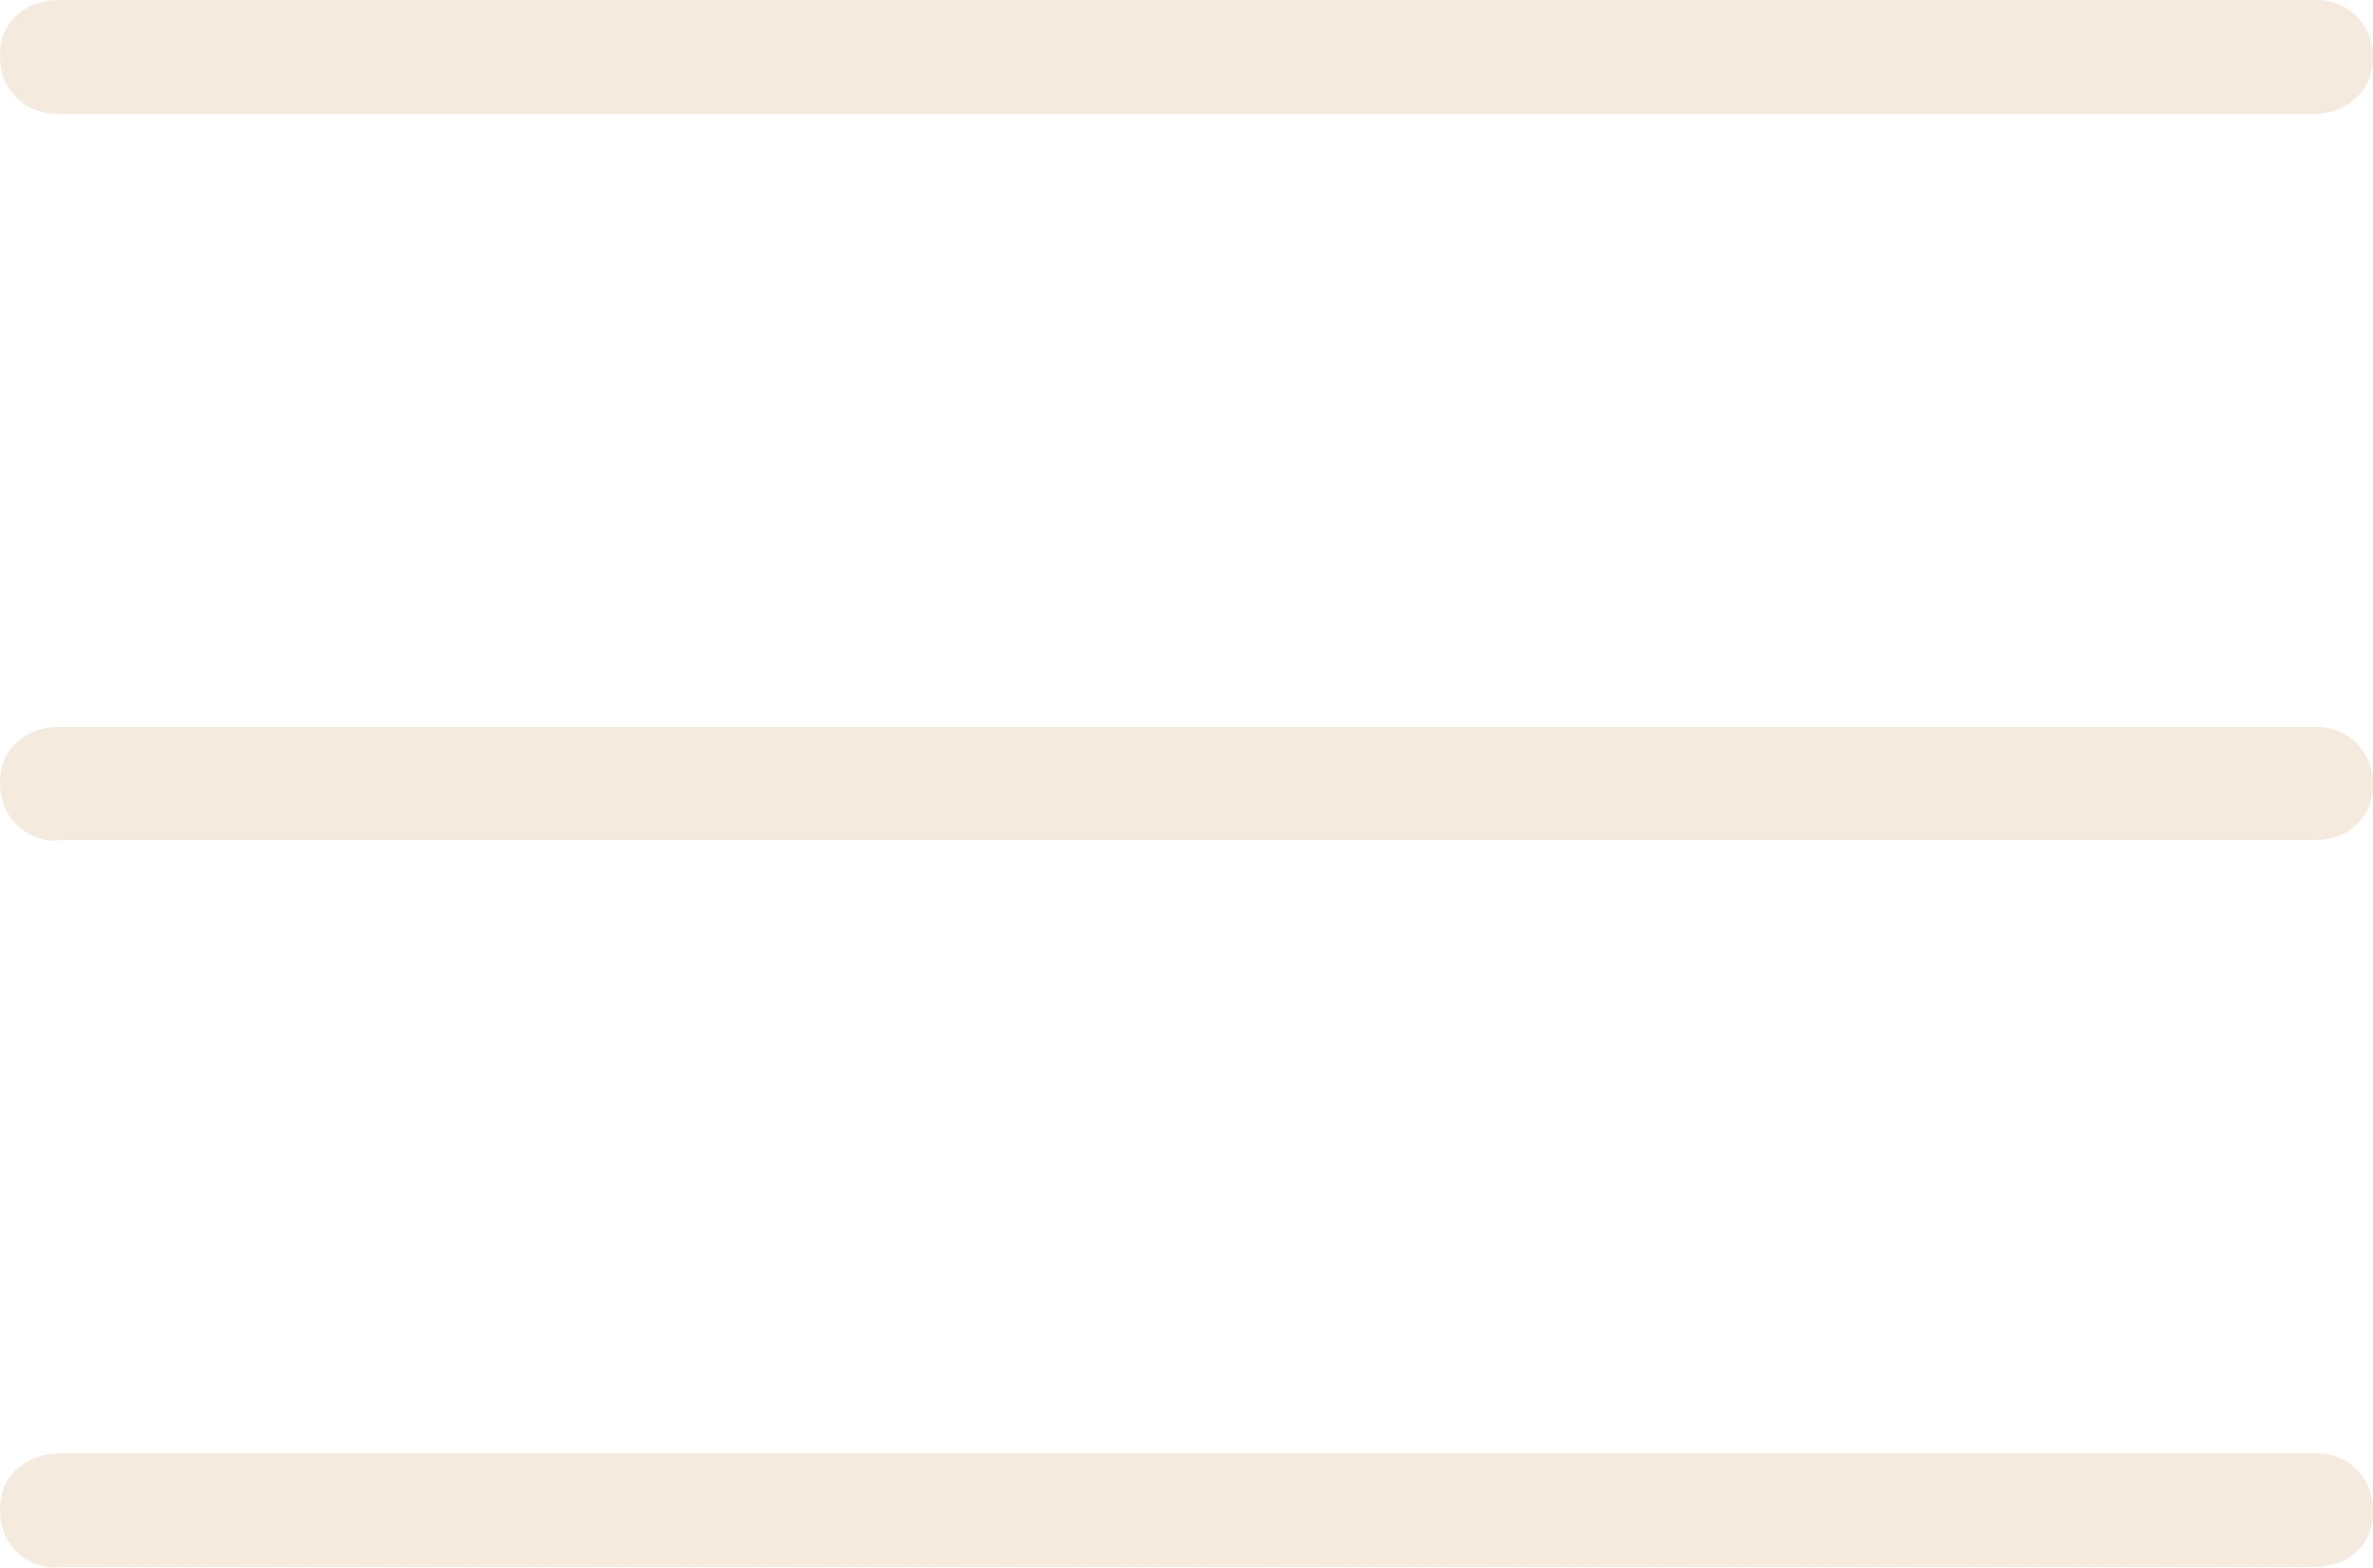
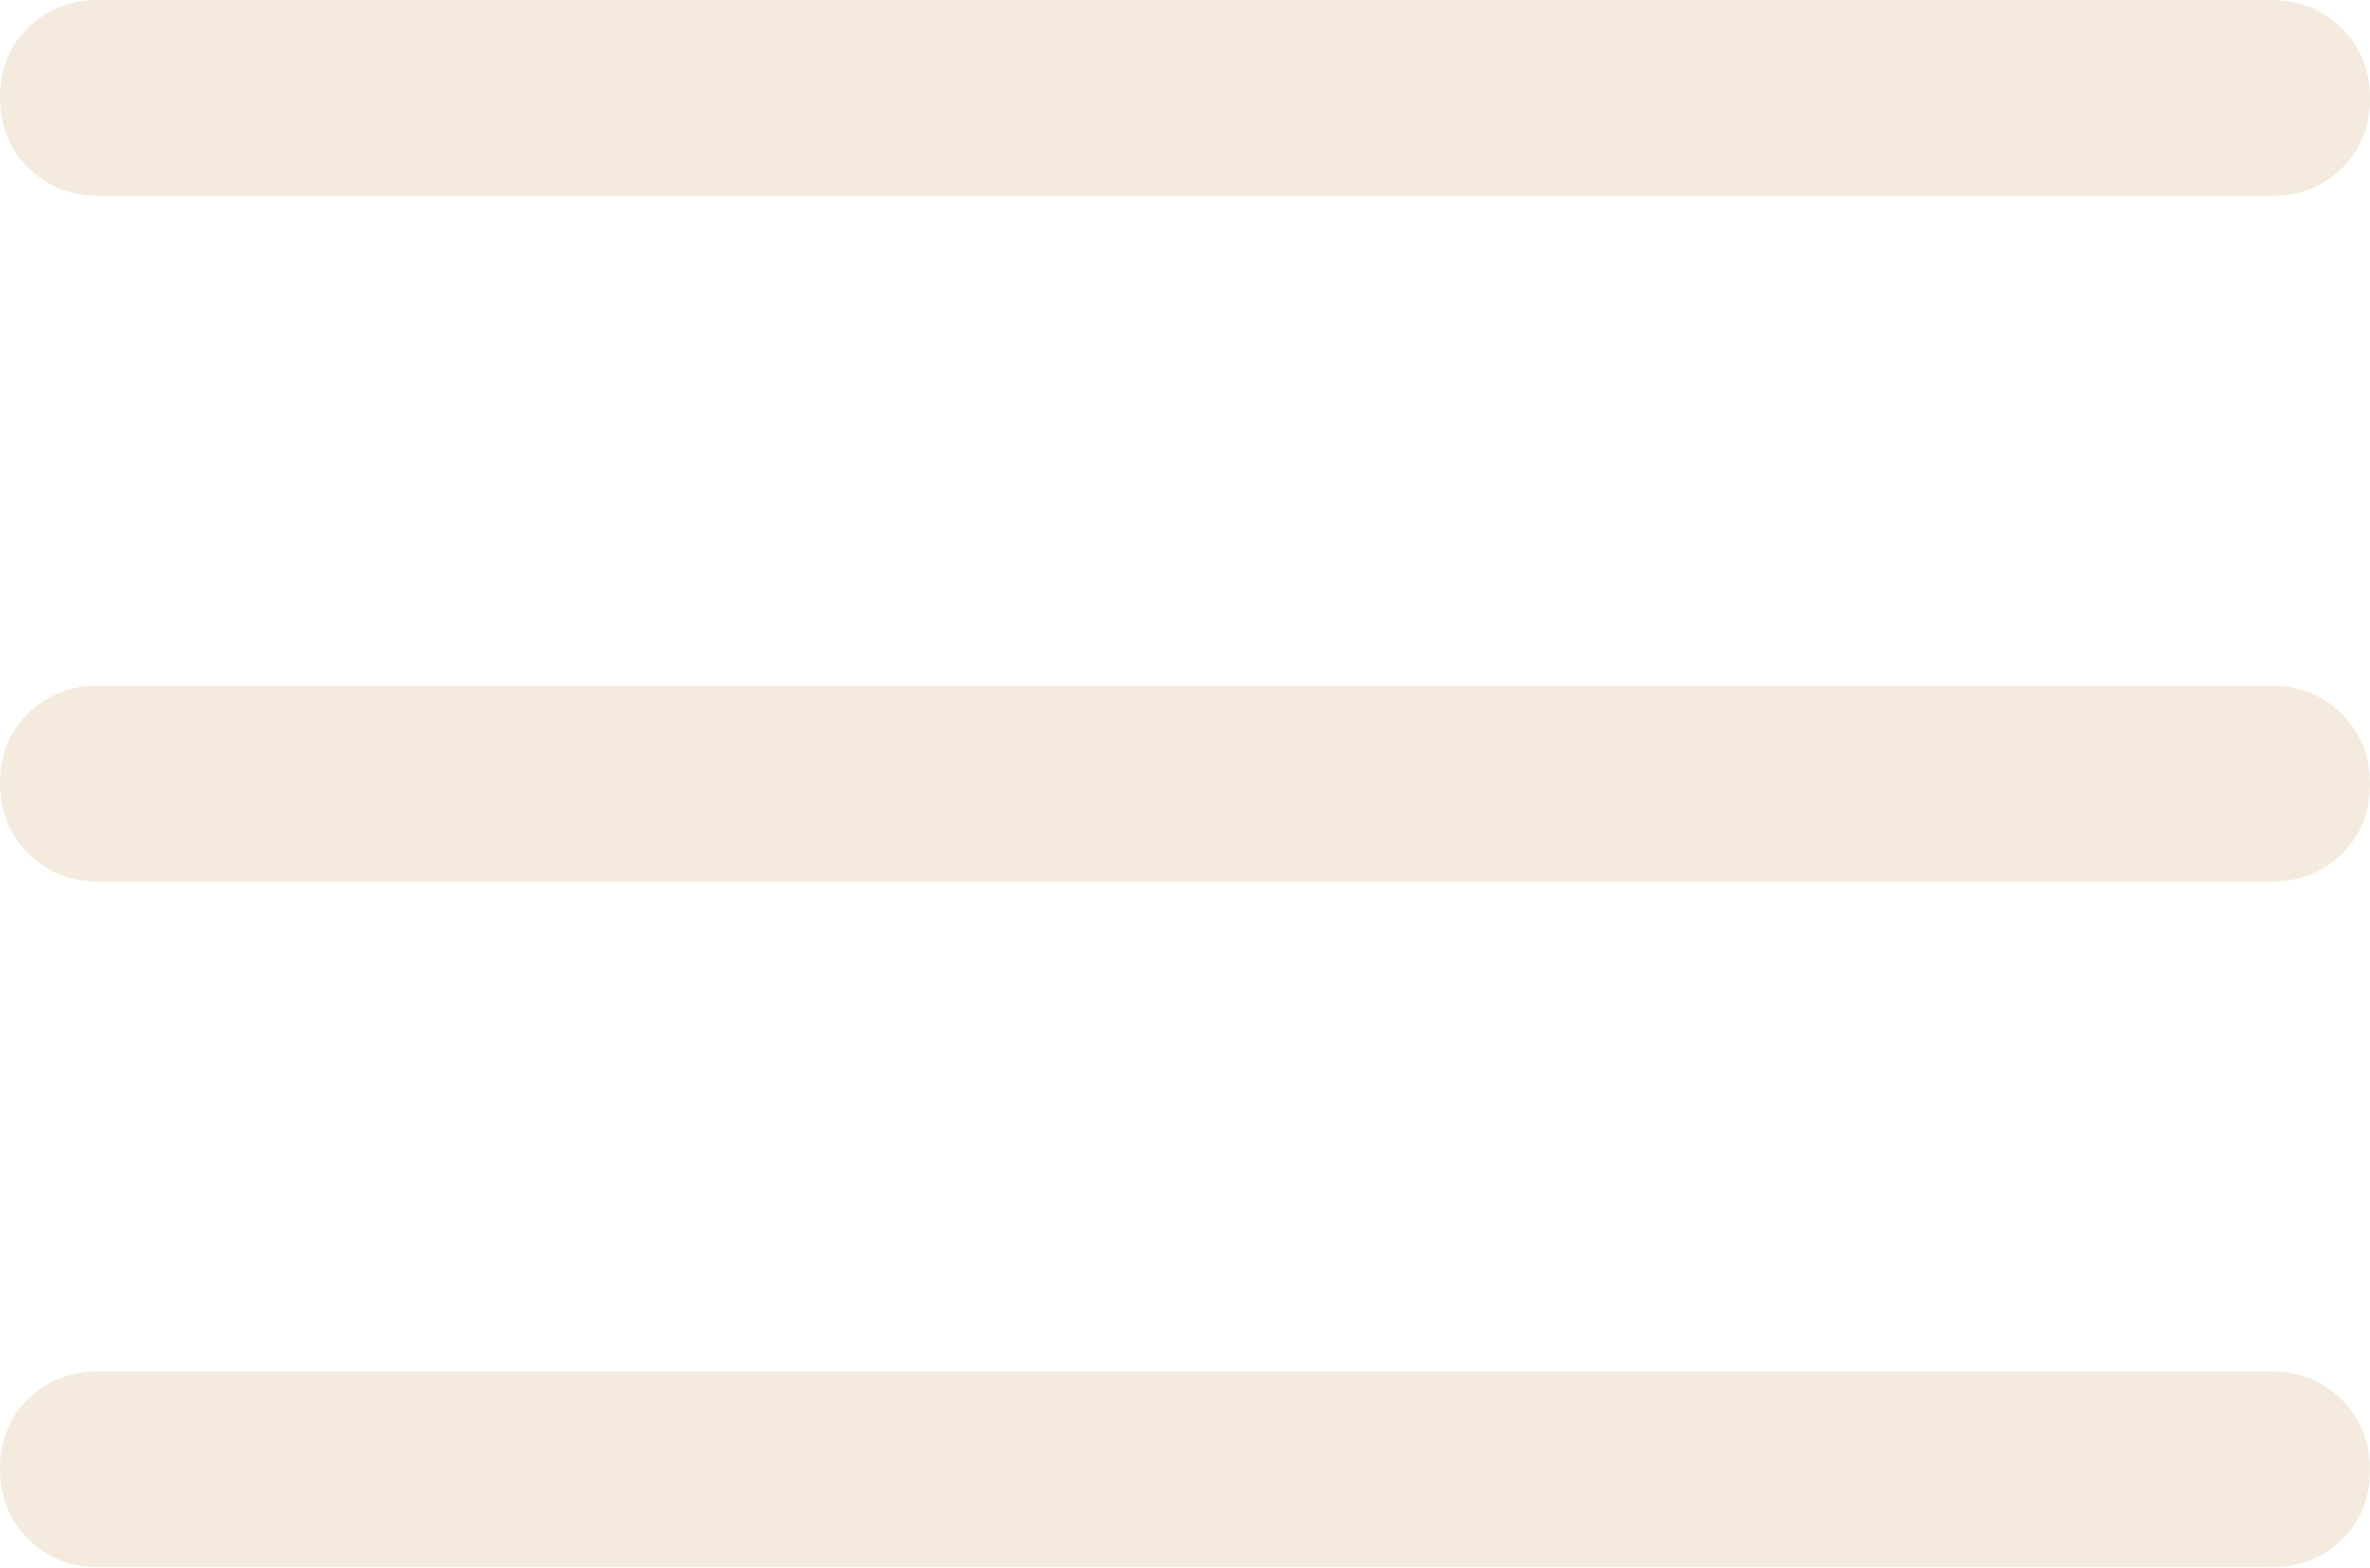
- <svg xmlns="http://www.w3.org/2000/svg" preserveAspectRatio="none" overflow="visible" style="display: block;" width="56" height="37" viewBox="0 0 56 37" fill="none">
-   <path id="Vector" d="M1.347 37C0.963 37 0.642 36.871 0.385 36.614C0.128 36.356 0 36.028 0 35.63C0 35.232 0.128 34.916 0.385 34.682C0.642 34.448 0.963 34.319 1.347 34.296H54.653C55.038 34.296 55.358 34.425 55.615 34.682C55.872 34.94 56 35.267 56 35.665C56 36.063 55.872 36.38 55.615 36.614C55.358 36.848 55.038 36.971 54.653 36.982H1.347V37ZM1.347 19.843C0.963 19.843 0.642 19.715 0.385 19.457C0.128 19.2 0 18.872 0 18.474C0 18.076 0.128 17.759 0.385 17.525C0.642 17.291 0.963 17.168 1.347 17.157H54.653C55.038 17.157 55.358 17.285 55.615 17.543C55.872 17.8 56 18.122 56 18.509C56 18.895 55.872 19.211 55.615 19.457C55.358 19.703 55.038 19.826 54.653 19.826H1.347V19.843ZM1.347 2.687C0.963 2.687 0.642 2.558 0.385 2.3C0.128 2.043 0 1.715 0 1.317C0 0.919 0.128 0.603 0.385 0.369C0.642 0.135 0.963 0.012 1.347 0H54.653C55.038 0 55.358 0.129 55.615 0.386C55.872 0.644 56 0.966 56 1.352C56 1.738 55.872 2.055 55.615 2.3C55.358 2.546 55.038 2.675 54.653 2.687H1.347Z" fill="#F4EBDE" />
+ <svg xmlns="http://www.w3.org/2000/svg" width="62" height="41" viewBox="0 0 62 41" fill="none">
+   <path d="M2.583 41C1.849 41 1.234 40.755 0.741 40.265C0.247 39.776 0 39.161 0 38.42C0 37.68 0.247 37.071 0.741 36.593C1.234 36.114 1.849 35.875 2.583 35.875H59.417C60.151 35.875 60.766 36.12 61.259 36.61C61.753 37.099 62 37.714 62 38.455C62 39.195 61.753 39.804 61.259 40.282C60.766 40.761 60.151 41 59.417 41H2.583ZM2.583 23.062C1.849 23.062 1.234 22.818 0.741 22.328C0.247 21.838 0 21.223 0 20.483C0 19.743 0.247 19.133 0.741 18.655C1.234 18.177 1.849 17.938 2.583 17.938H59.417C60.151 17.938 60.766 18.182 61.259 18.672C61.753 19.162 62 19.777 62 20.517C62 21.257 61.753 21.867 61.259 22.345C60.766 22.823 60.151 23.062 59.417 23.062H2.583ZM2.583 5.125C1.849 5.125 1.234 4.88 0.741 4.39C0.247 3.901 0 3.286 0 2.545C0 1.805 0.247 1.196 0.741 0.718C1.234 0.239 1.849 0 2.583 0H59.417C60.151 0 60.766 0.245 61.259 0.735C61.753 1.224 62 1.839 62 2.58C62 3.32 61.753 3.929 61.259 4.407C60.766 4.886 60.151 5.125 59.417 5.125H2.583Z" fill="#F4EBDE" />
</svg>
